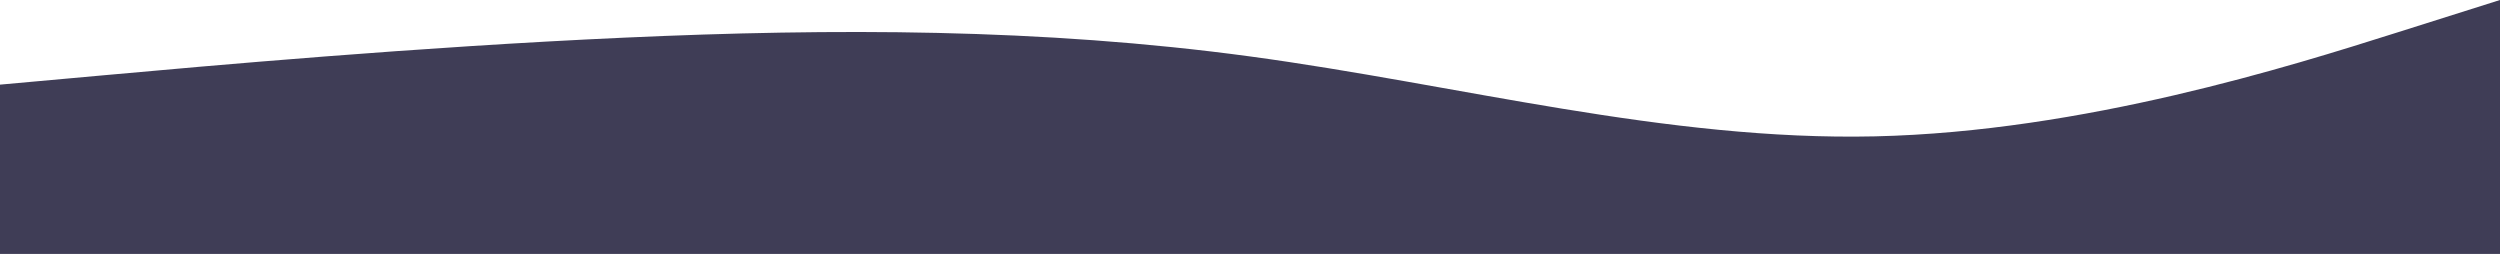
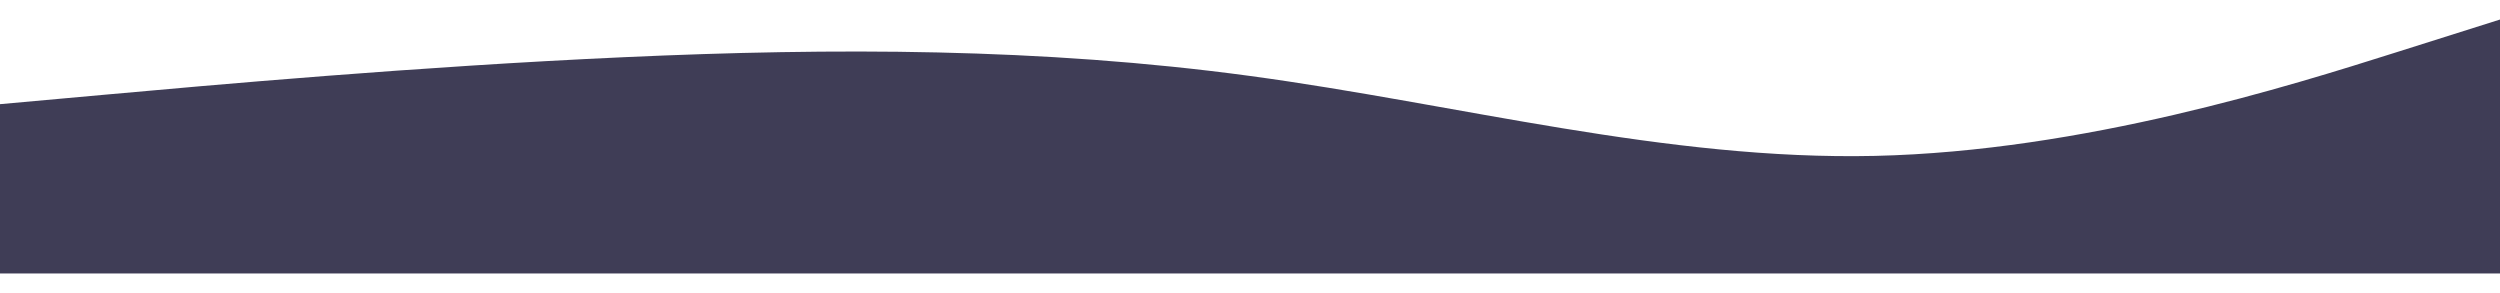
- <svg xmlns="http://www.w3.org/2000/svg" width="1024" height="104" viewBox="0 0 1024 104" fill="none">
+ <svg xmlns="http://www.w3.org/2000/svg" width="1024" height="120" viewBox="0 0 1024 104" fill="none">
  <path fill-rule="evenodd" clip-rule="evenodd" d="M1024 0L981.333 13.482C938.667 26.963 853.333 53.926 768 55.852C682.667 57.778 597.333 34.667 512 23.111C426.667 11.556 341.333 11.556 256 15.407C170.667 19.259 85.333 26.963 42.667 30.815L0 34.667V104H42.667C85.333 104 170.667 104 256 104C341.333 104 426.667 104 512 104C597.333 104 682.667 104 768 104C853.333 104 938.667 104 981.333 104H1024V0Z" fill="#3F3D56" />
</svg>
